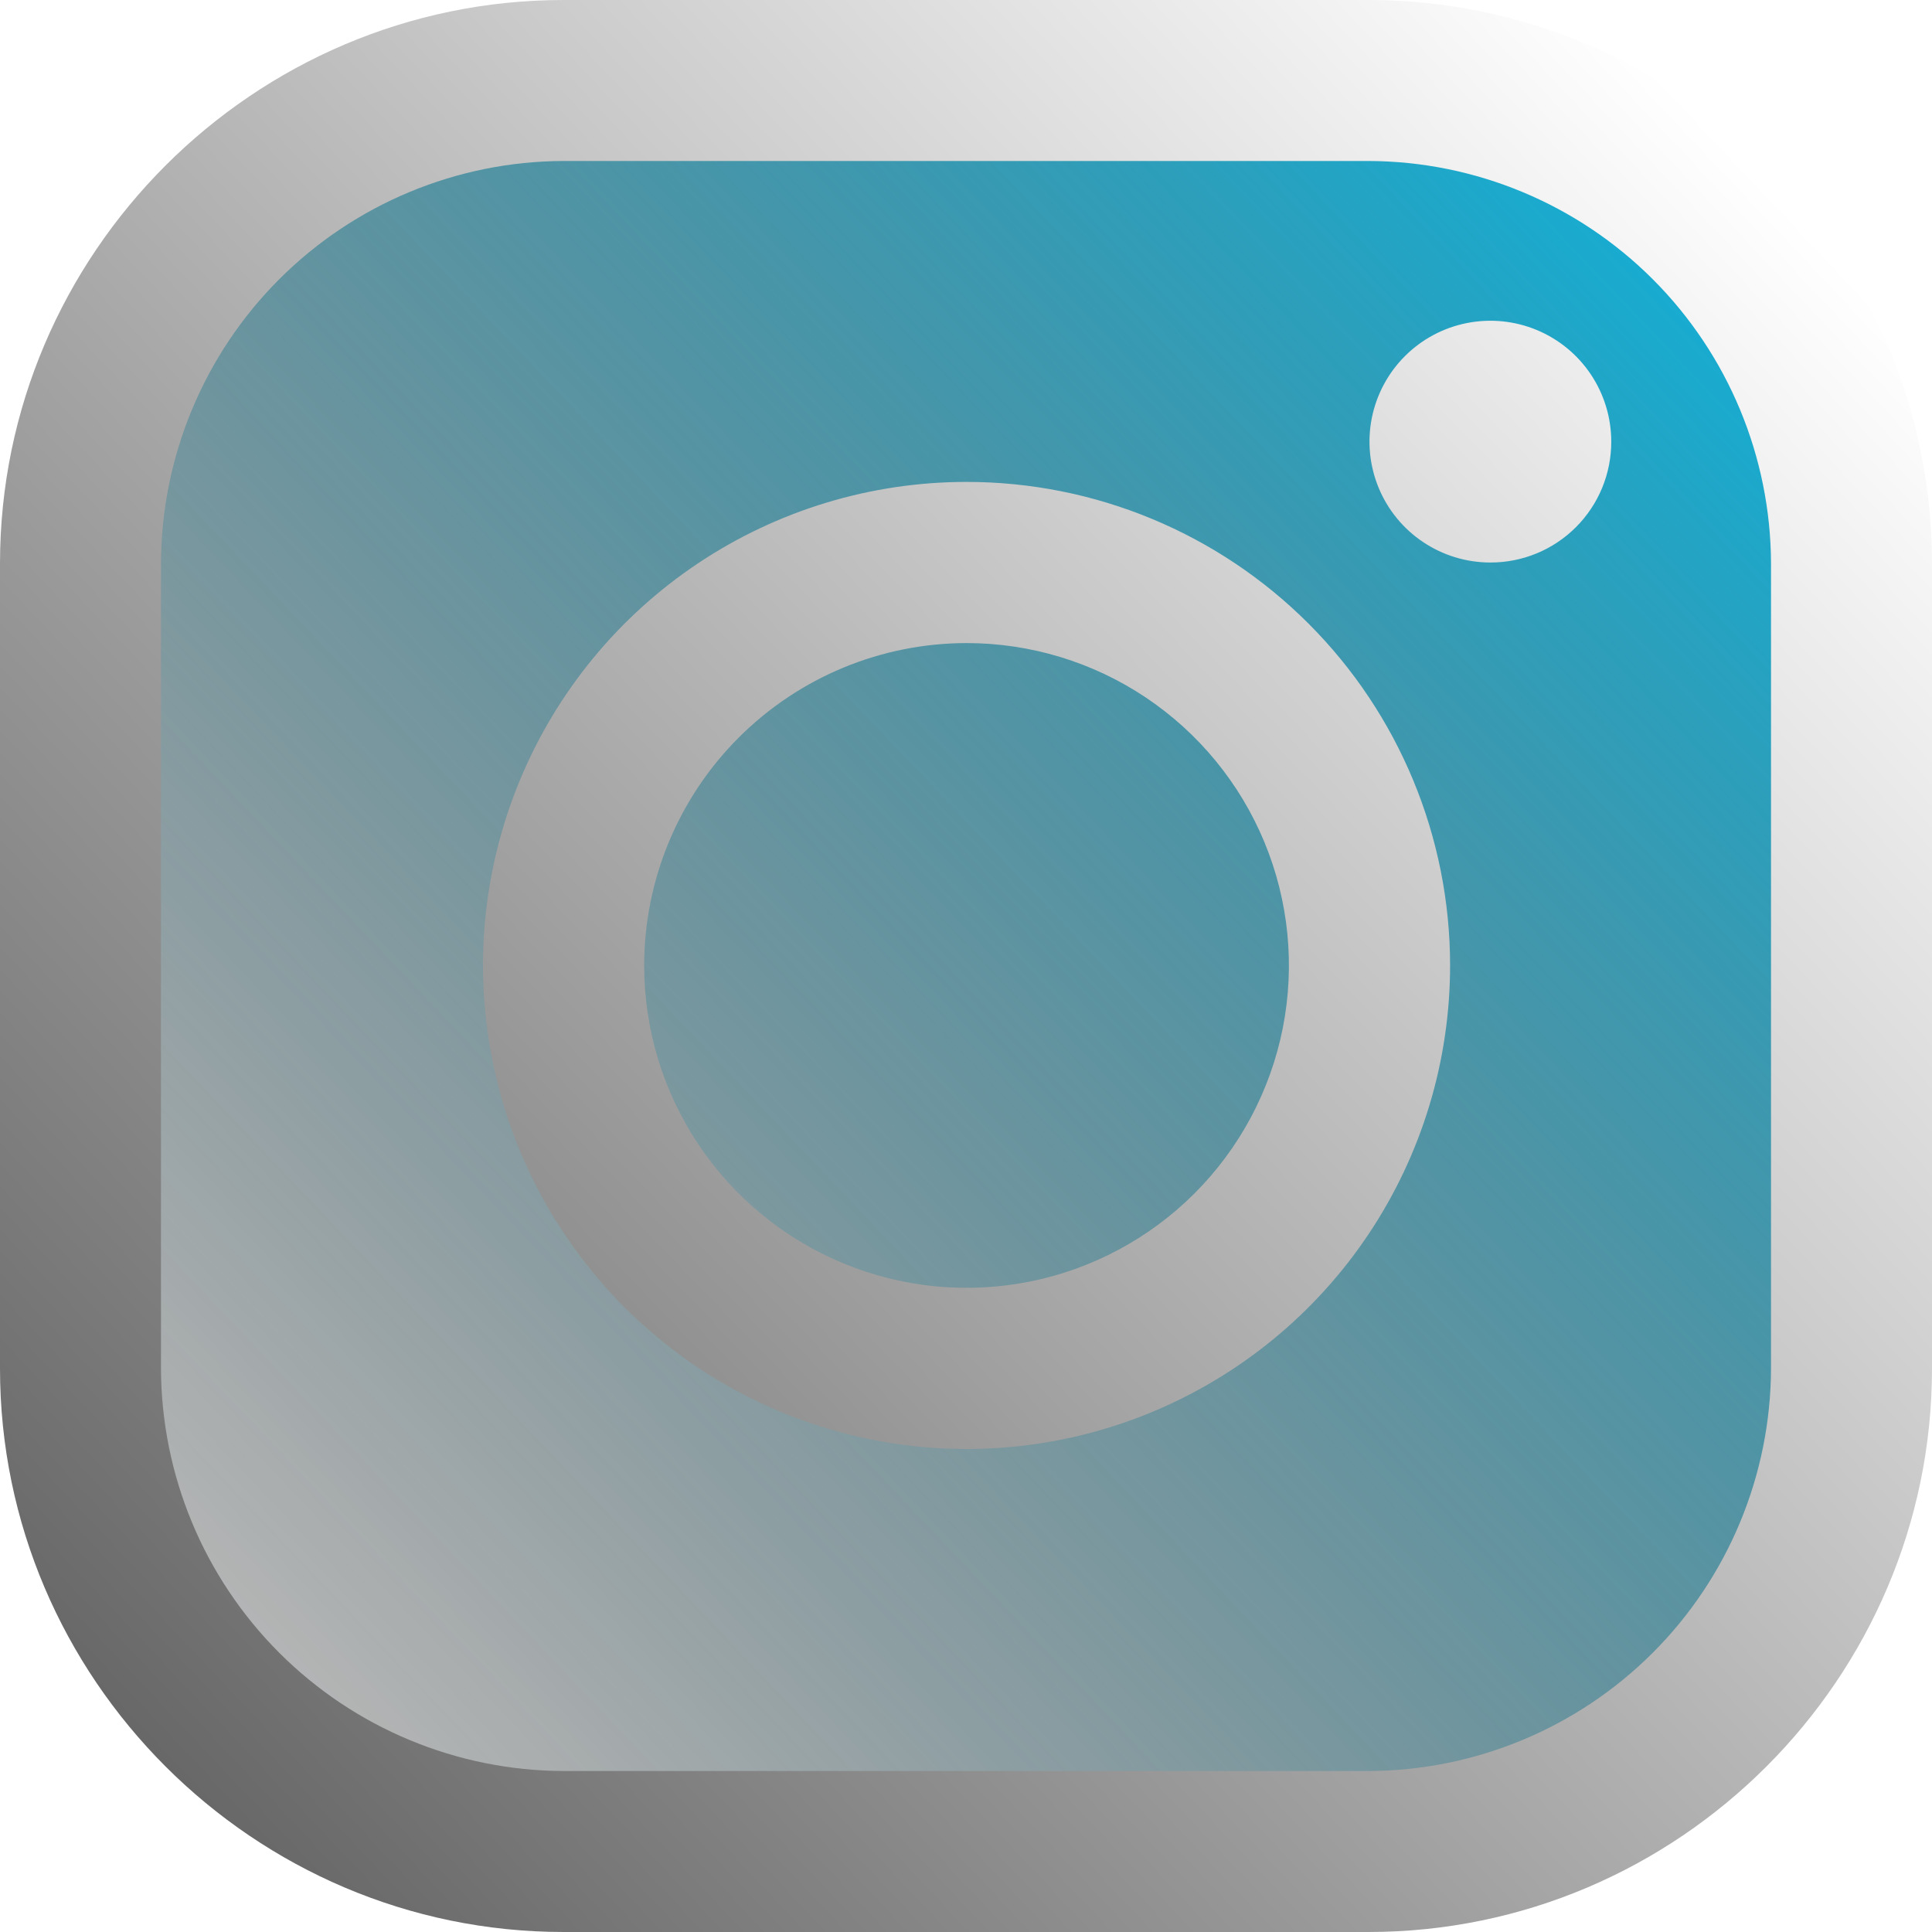
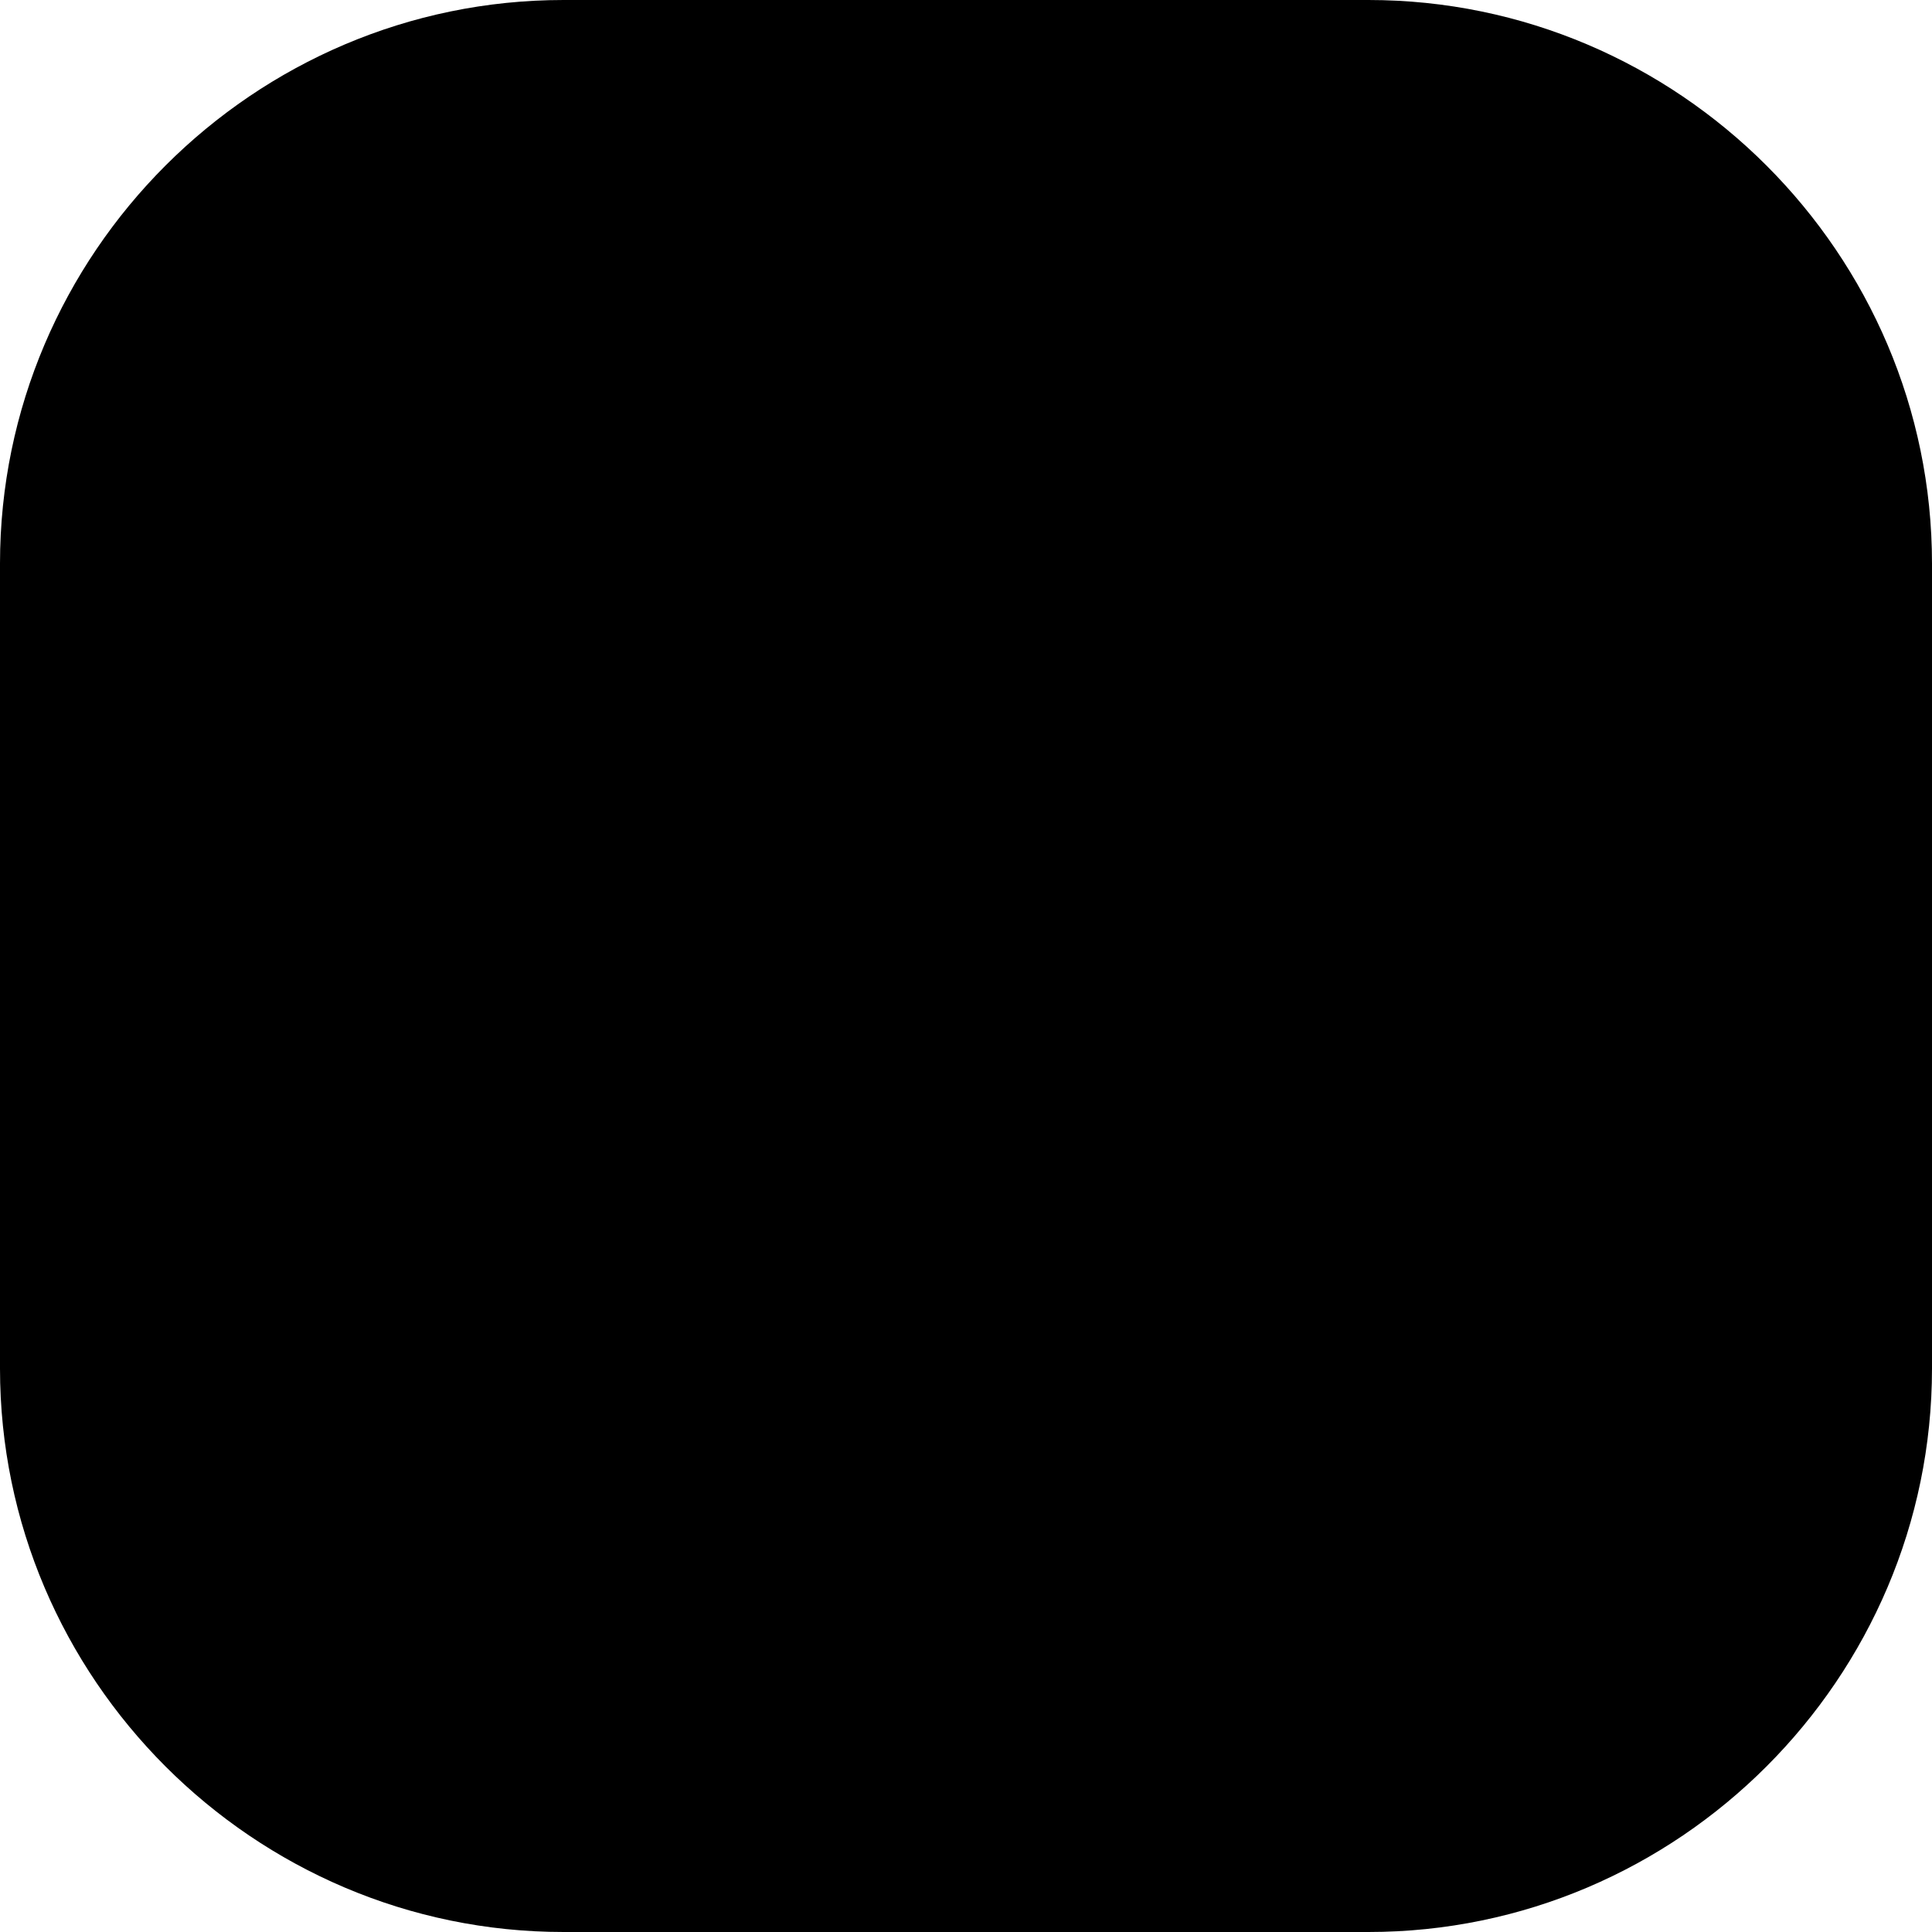
<svg xmlns="http://www.w3.org/2000/svg" viewBox="0 0 512 512" fill="none">
  <rect x="28" y="33" width="456" height="446" rx="108" fill="url(#paint0_linearInstagram)" />
  <path d="M362.663 42.663C390.929 42.747 418.013 54.013 438 74C457.987 93.987 469.253 121.071 469.337 149.337V362.663C469.253 390.929 457.987 418.013 438 438C418.013 457.987 390.929 469.253 362.663 469.337H149.337C121.071 469.253 93.987 457.987 74 438C54.013 418.013 42.747 390.929 42.663 362.663V149.337C42.747 121.071 54.013 93.987 74 74C93.987 54.013 121.071 42.747 149.337 42.663H362.663V42.663ZM362.663 0H149.337C67.2 0 0 67.2 0 149.337V362.663C0 444.8 67.2 512 149.337 512H362.663C444.8 512 512 444.8 512 362.663V149.337C512 67.2 444.8 0 362.663 0V0Z" fill="url(#paint1_linearInstagram)" />
  <path d="M394.964 149.072C388.628 149.072 382.434 147.193 377.166 143.673C371.897 140.153 367.791 135.15 365.366 129.296C362.942 123.442 362.307 117.001 363.543 110.786C364.779 104.572 367.831 98.864 372.311 94.383C376.791 89.903 382.499 86.852 388.714 85.616C394.928 84.379 401.37 85.014 407.224 87.439C413.077 89.863 418.081 93.969 421.601 99.238C425.121 104.506 427 110.7 427 117.036C427.009 121.246 426.186 125.416 424.58 129.307C422.973 133.197 420.614 136.733 417.637 139.709C414.66 142.686 411.125 145.045 407.234 146.652C403.343 148.259 399.173 149.081 394.964 149.072V149.072ZM256.144 170.422C273.042 170.422 289.559 175.433 303.609 184.82C317.658 194.208 328.608 207.551 335.075 223.162C341.541 238.772 343.233 255.95 339.936 272.523C336.64 289.095 328.503 304.318 316.555 316.266C304.607 328.214 289.384 336.351 272.812 339.647C256.239 342.944 239.061 341.252 223.451 334.786C207.84 328.319 194.497 317.369 185.109 303.32C175.722 289.27 170.711 272.753 170.711 255.855C170.735 233.205 179.744 211.488 195.761 195.472C211.777 179.455 233.494 170.446 256.144 170.422V170.422ZM256.144 127.711C230.8 127.711 206.025 135.227 184.951 149.307C163.878 163.388 147.453 183.401 137.754 206.817C128.056 230.232 125.518 255.998 130.462 280.855C135.407 305.713 147.611 328.546 165.533 346.467C183.454 364.389 206.287 376.593 231.145 381.538C256.002 386.482 281.768 383.944 305.183 374.246C328.599 364.547 348.612 348.122 362.693 327.049C376.773 305.975 384.289 281.2 384.289 255.855C384.289 221.869 370.788 189.275 346.756 165.244C322.725 141.212 290.131 127.711 256.144 127.711V127.711Z" fill="url(#paint2_linearInstagram)" />
  <defs>
    <linearGradient id="paint0_linearInstagram" x1="452.08" y1="70.738" x2="61.033" y2="442.321" gradientUnits="userSpaceOnUse">
-       <stop stop-color="#15AED4" />
-       <stop offset="1" stop-opacity="0.28" />
+       <stop stopColor="#15AED4" />
+       <stop offset="1" stopOpacity="0.28" />
    </linearGradient>
    <linearGradient id="paint1_linearInstagram" x1="475.429" y1="57.143" x2="36.571" y2="470.857" gradientUnits="userSpaceOnUse">
-       <stop stop-color="white" />
-       <stop offset="1" stop-color="#666666" />
+       <stop stopColor="white" />
+       <stop offset="1" stopColor="#666666" />
    </linearGradient>
    <linearGradient id="paint2_linearInstagram" x1="475.821" y1="52.197" x2="47.91" y2="464.09" gradientUnits="userSpaceOnUse">
-       <stop stop-color="white" />
-       <stop offset="1" stop-color="#666666" />
+       <stop stopColor="white" />
+       <stop offset="1" stopColor="#666666" />
    </linearGradient>
  </defs>
</svg>
